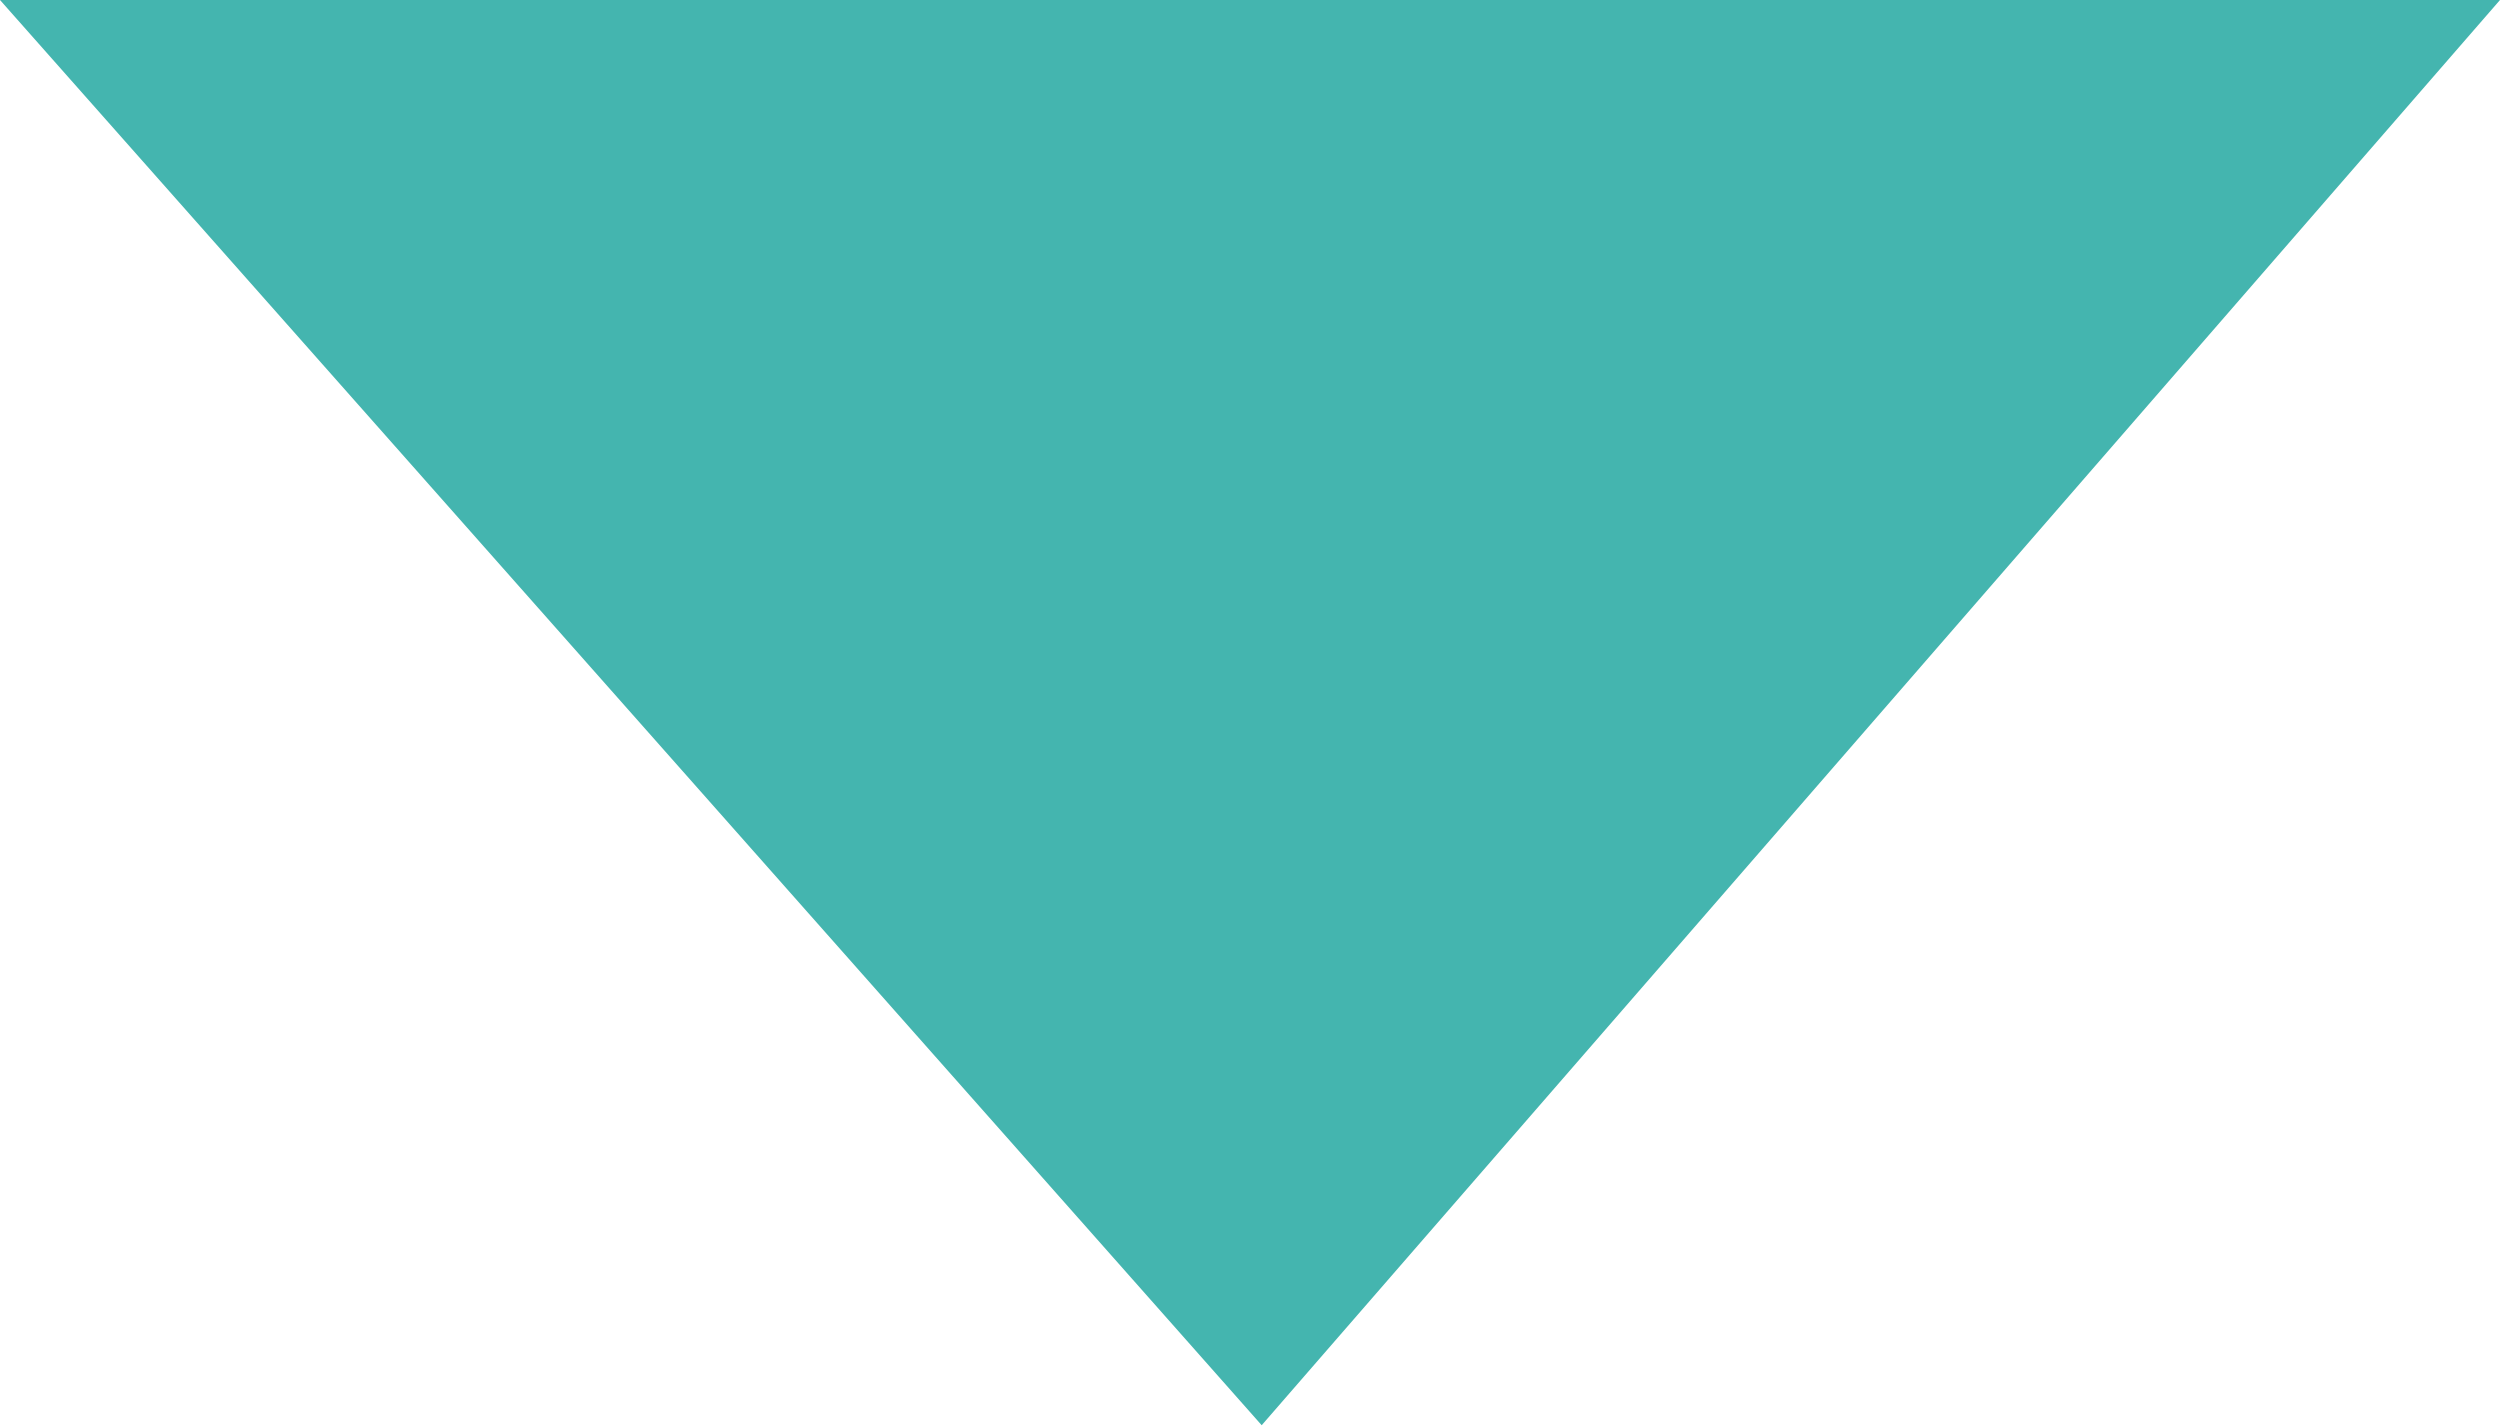
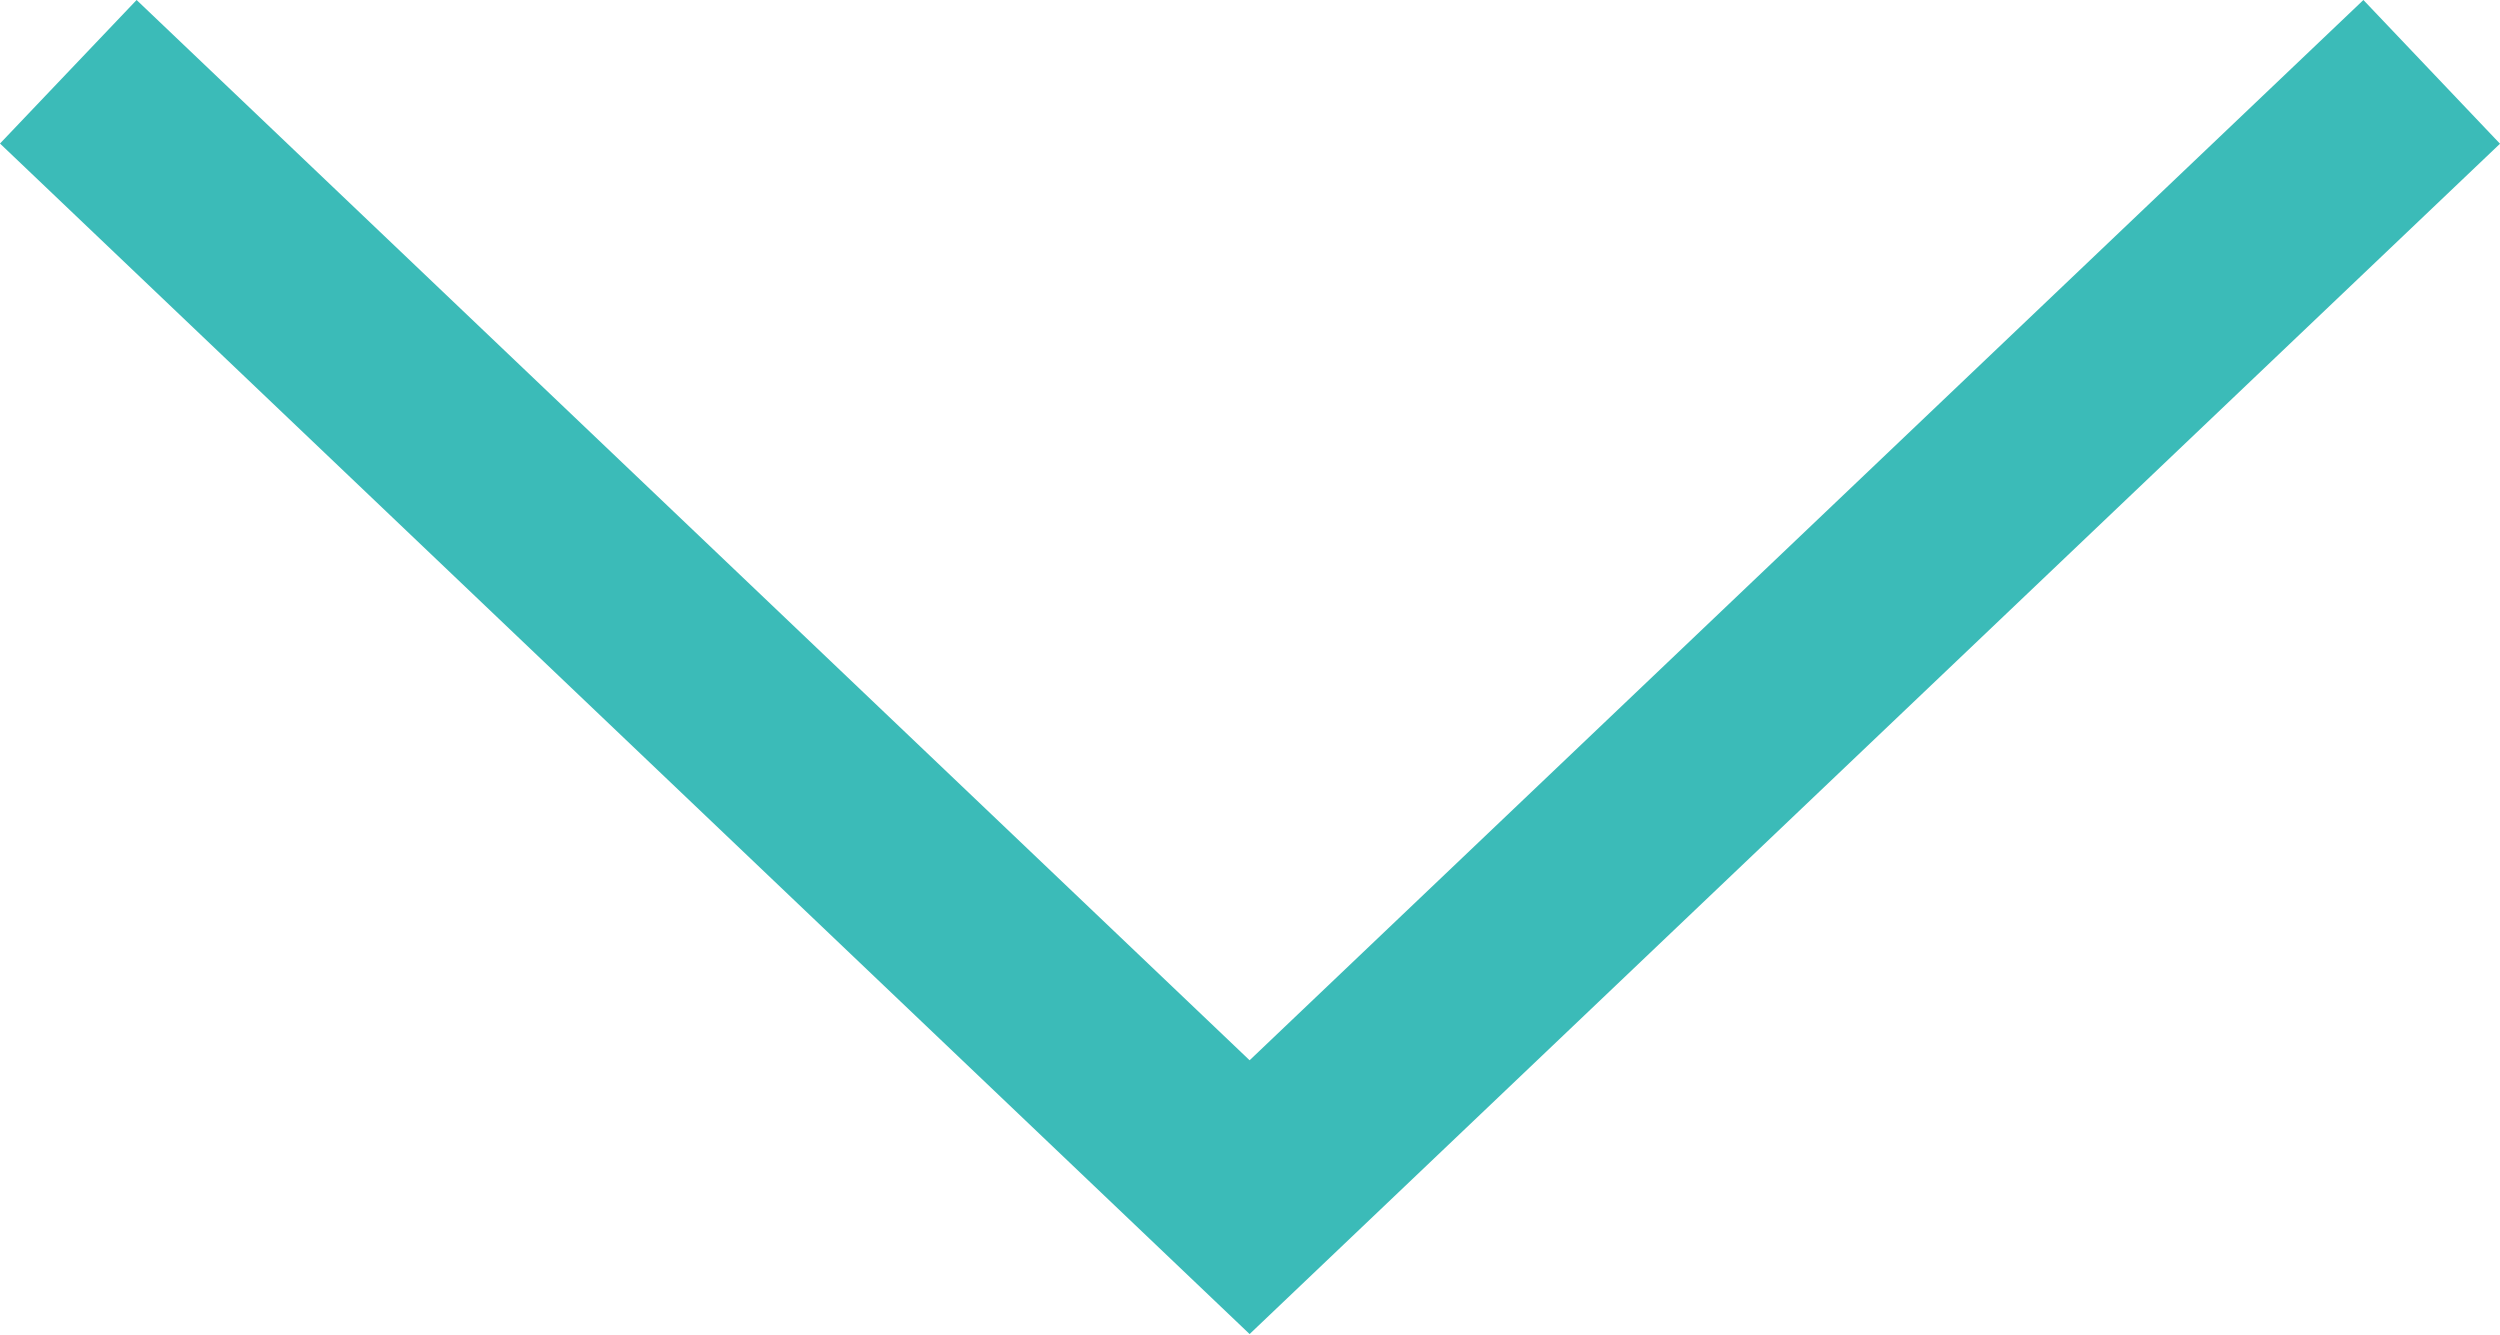
- <svg xmlns="http://www.w3.org/2000/svg" version="1.1" id="Layer_1" x="0px" y="0px" viewBox="0 0 10.7 6.1" style="enable-background:new 0 0 10.7 6.1;" xml:space="preserve">
-   <polygon style="fill:#44B5AF;" points="0,0 5.4,6.1 5.4,6.1 10.7,0 " />
+ <svg xmlns="http://www.w3.org/2000/svg" version="1.1" id="Layer_1" x="0px" y="0px" width="12.61px" height="6.729px" viewBox="0 0 12.61 6.729" style="enable-background:new 0 0 12.61 6.729;" xml:space="preserve">
+   <g>
+     <polygon style="fill:#3BBBB8;" points="6.303,6.729 0,0.724 0.689,0 6.303,5.348 11.921,0 12.61,0.725  " />
+   </g>
</svg>
